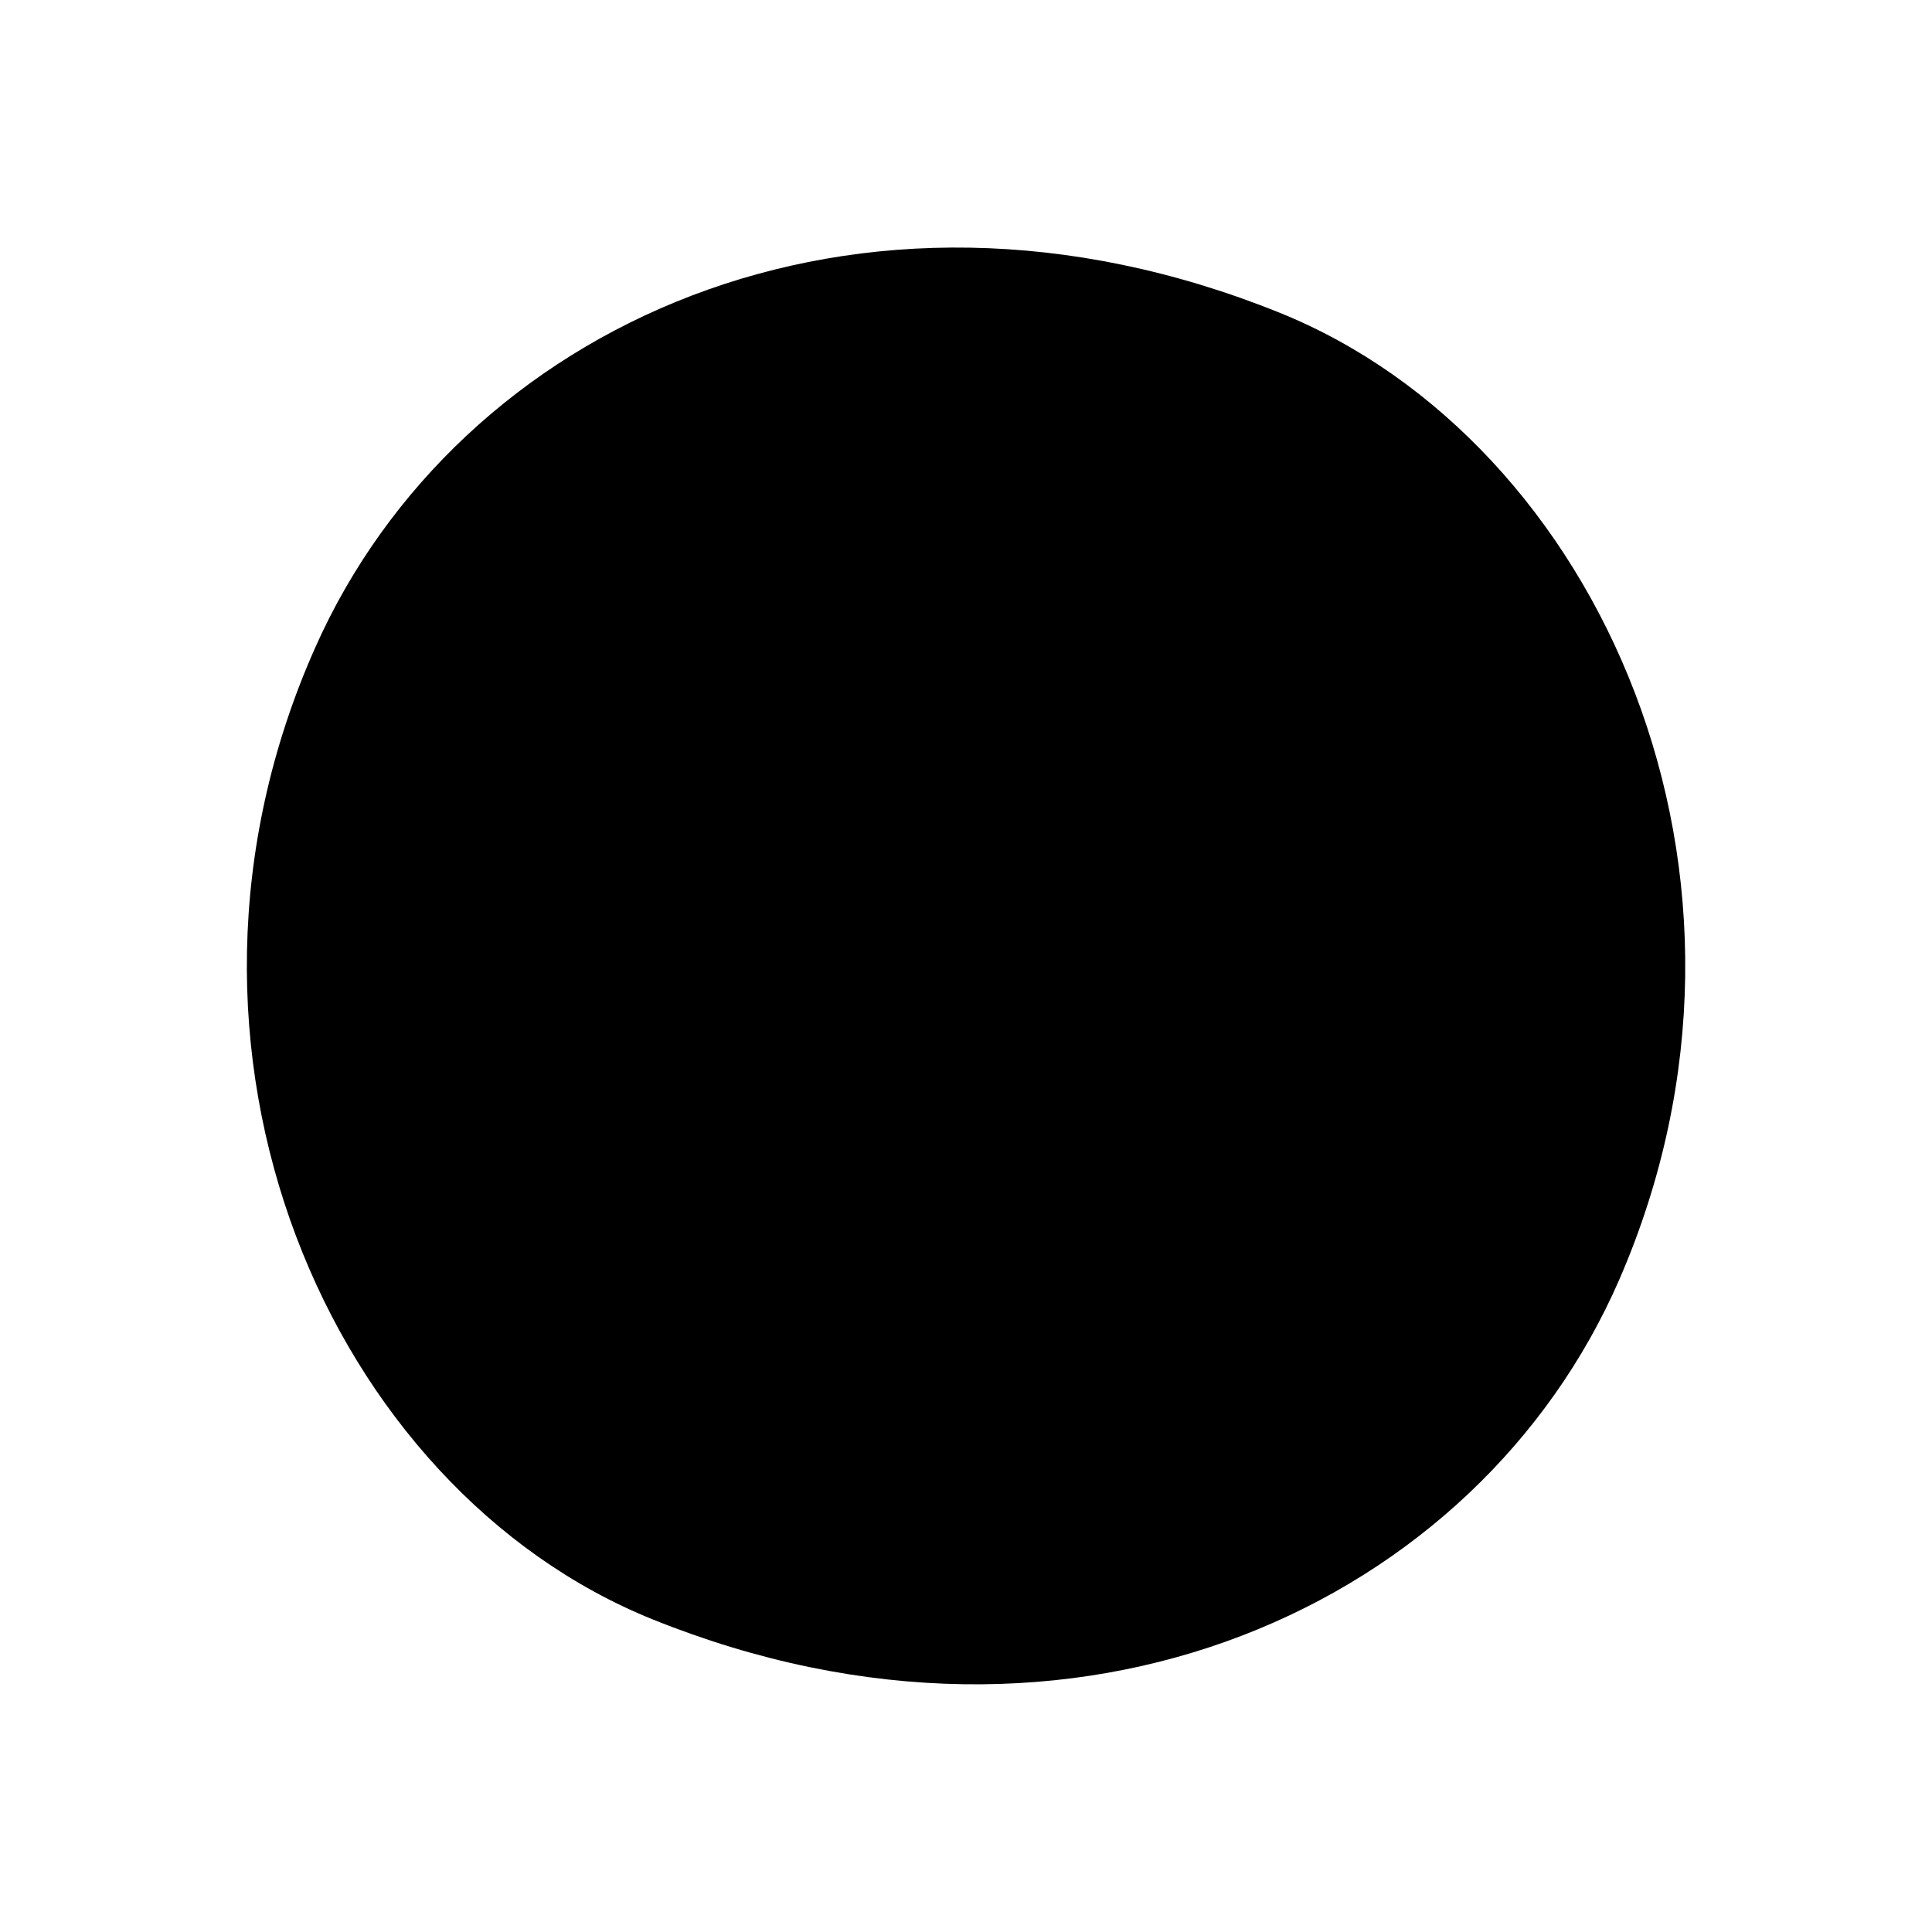
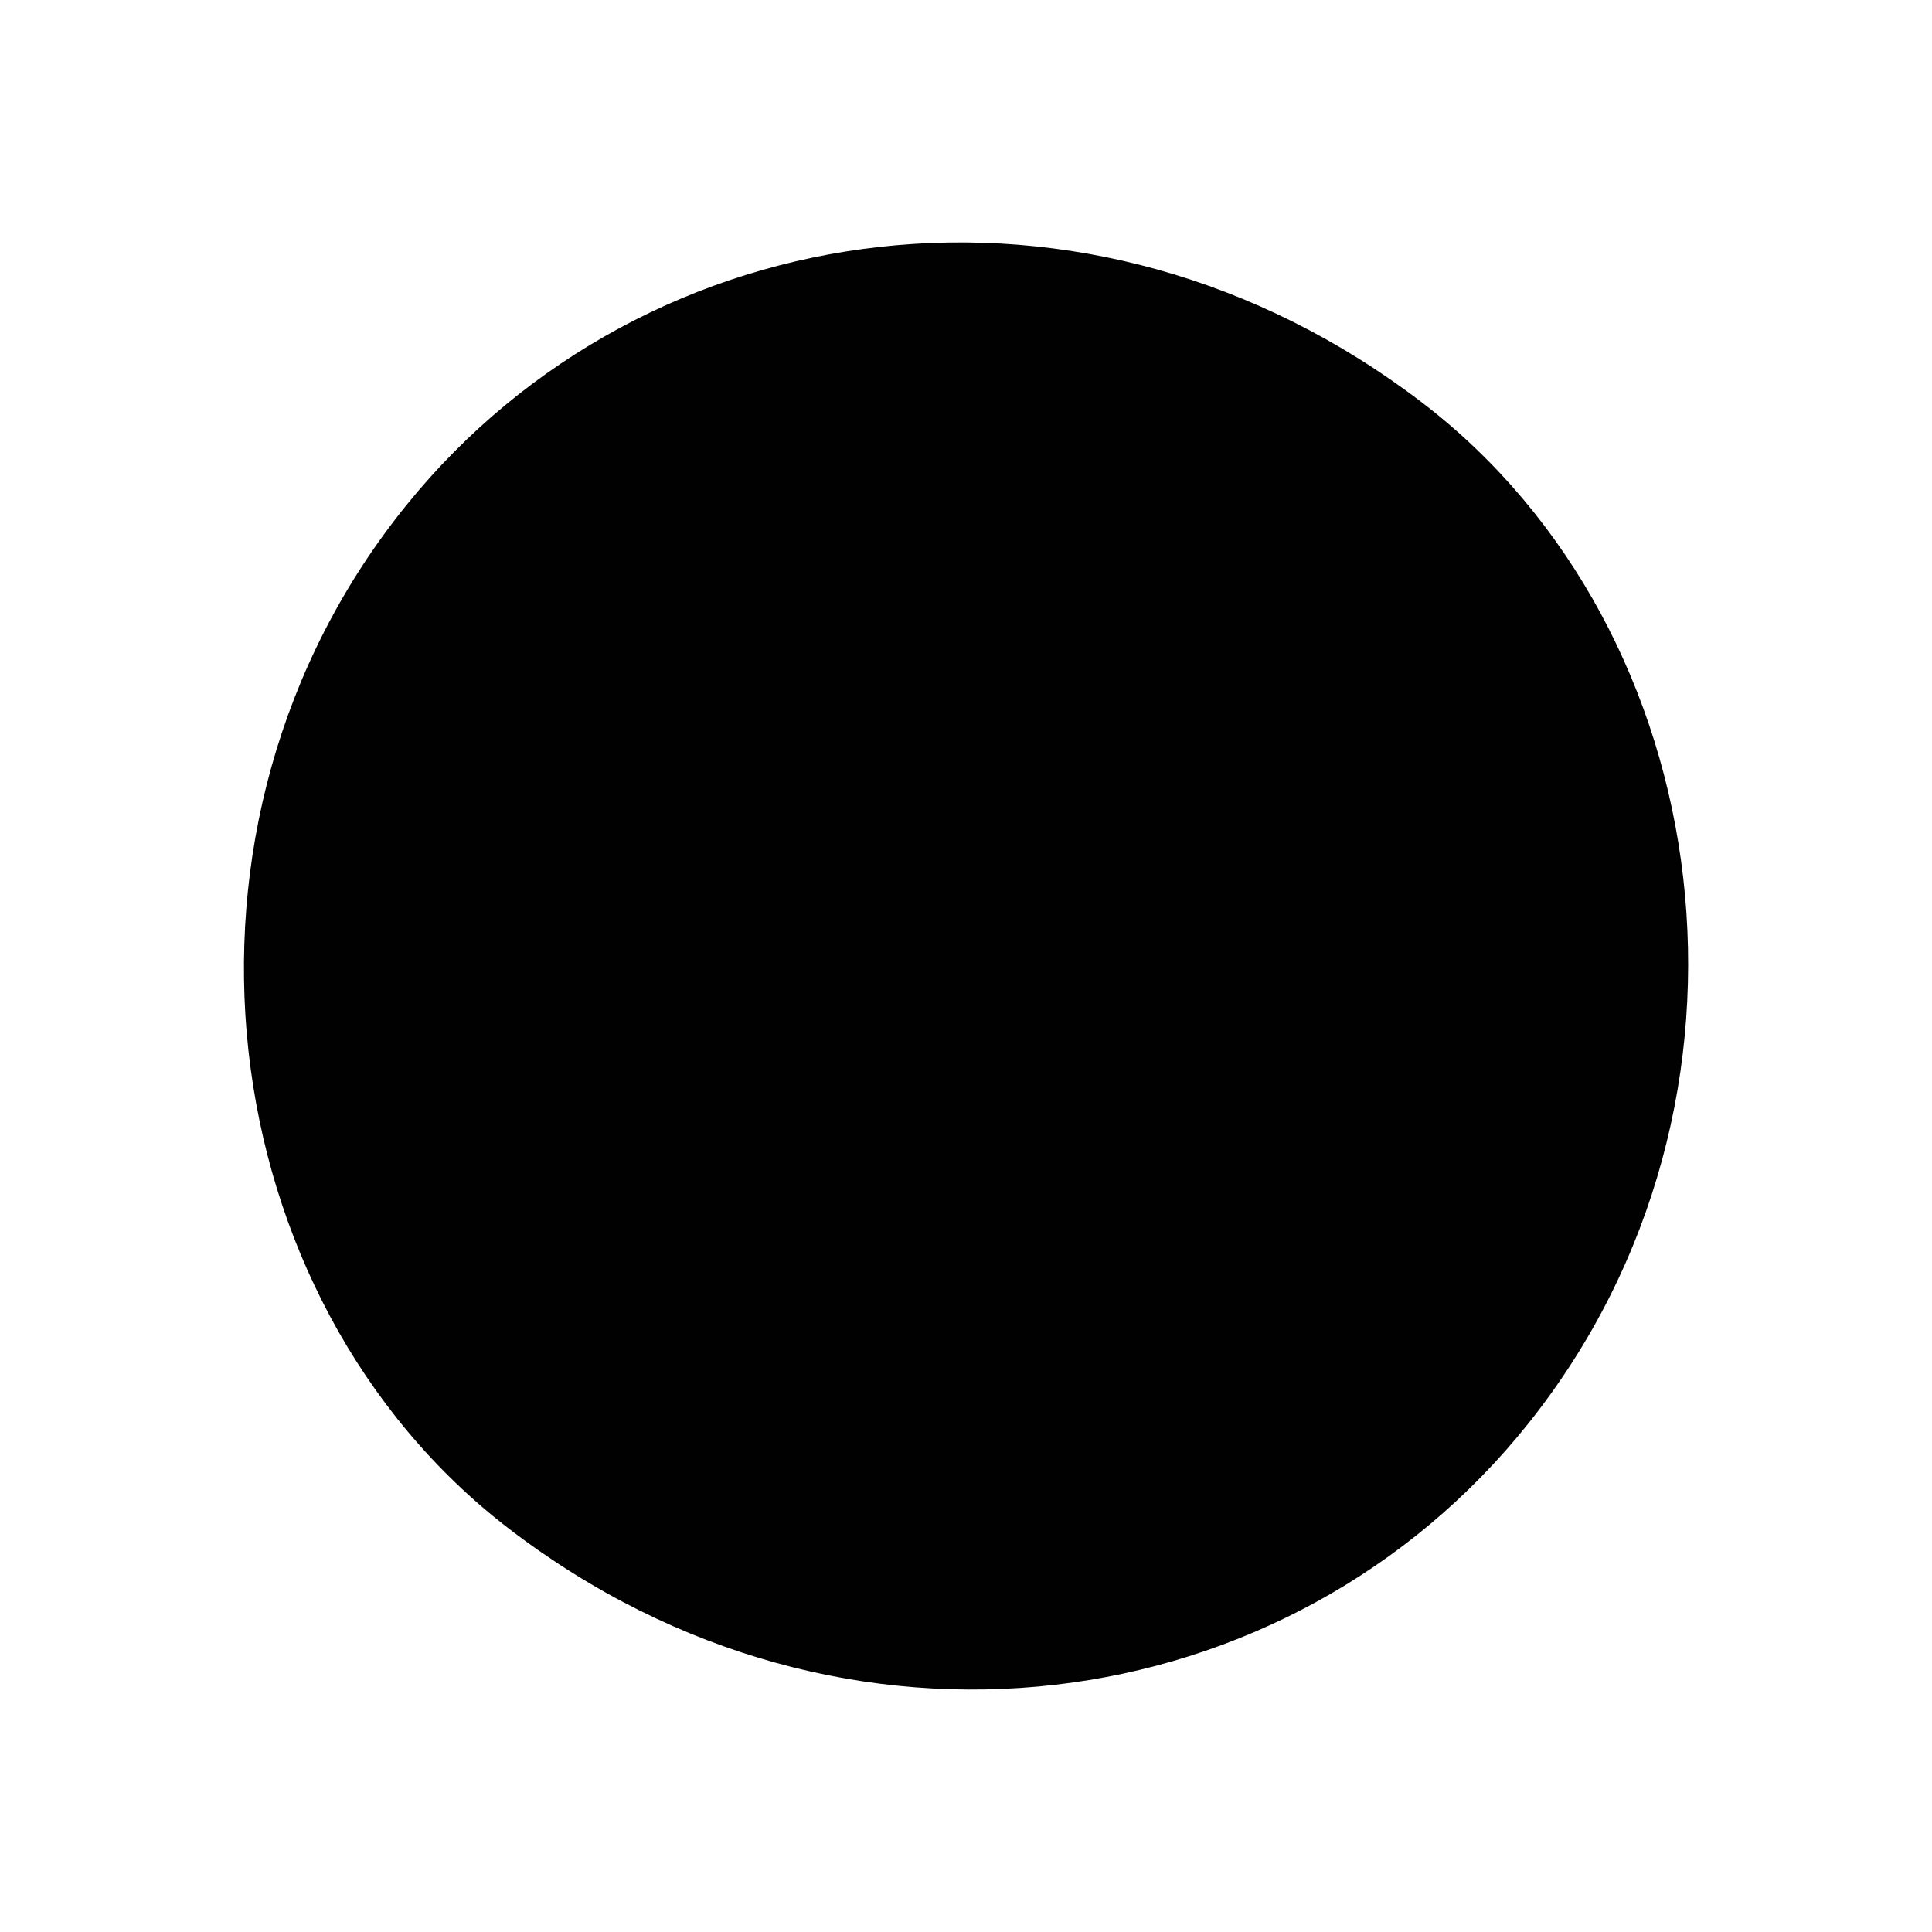
<svg xmlns="http://www.w3.org/2000/svg" width="256" height="256" viewBox="0 0 256 256">
-   <path fill="#000000" d="M169.56 41.44C211.78 58.49 237.86 115.98 214.56 169.56C195.85 212.56 142.78 237.3 86.44 214.56C43.85 197.36 17.98 139.22 41.78 85.78C60.73 43.21 113.4 18.77 169.56 41.44Z" />
+   <path fill="#010101" d="M188.56 53.44C227.82 83.57 236.56 145.89 202.56 188.56C170.85 228.35 111.82 236.61 67.44 202.56C27.77 172.11 19.57 109.25 53.89 66.89C85.7 27.62 144.33 19.51 188.56 53.44Z" />
</svg>
